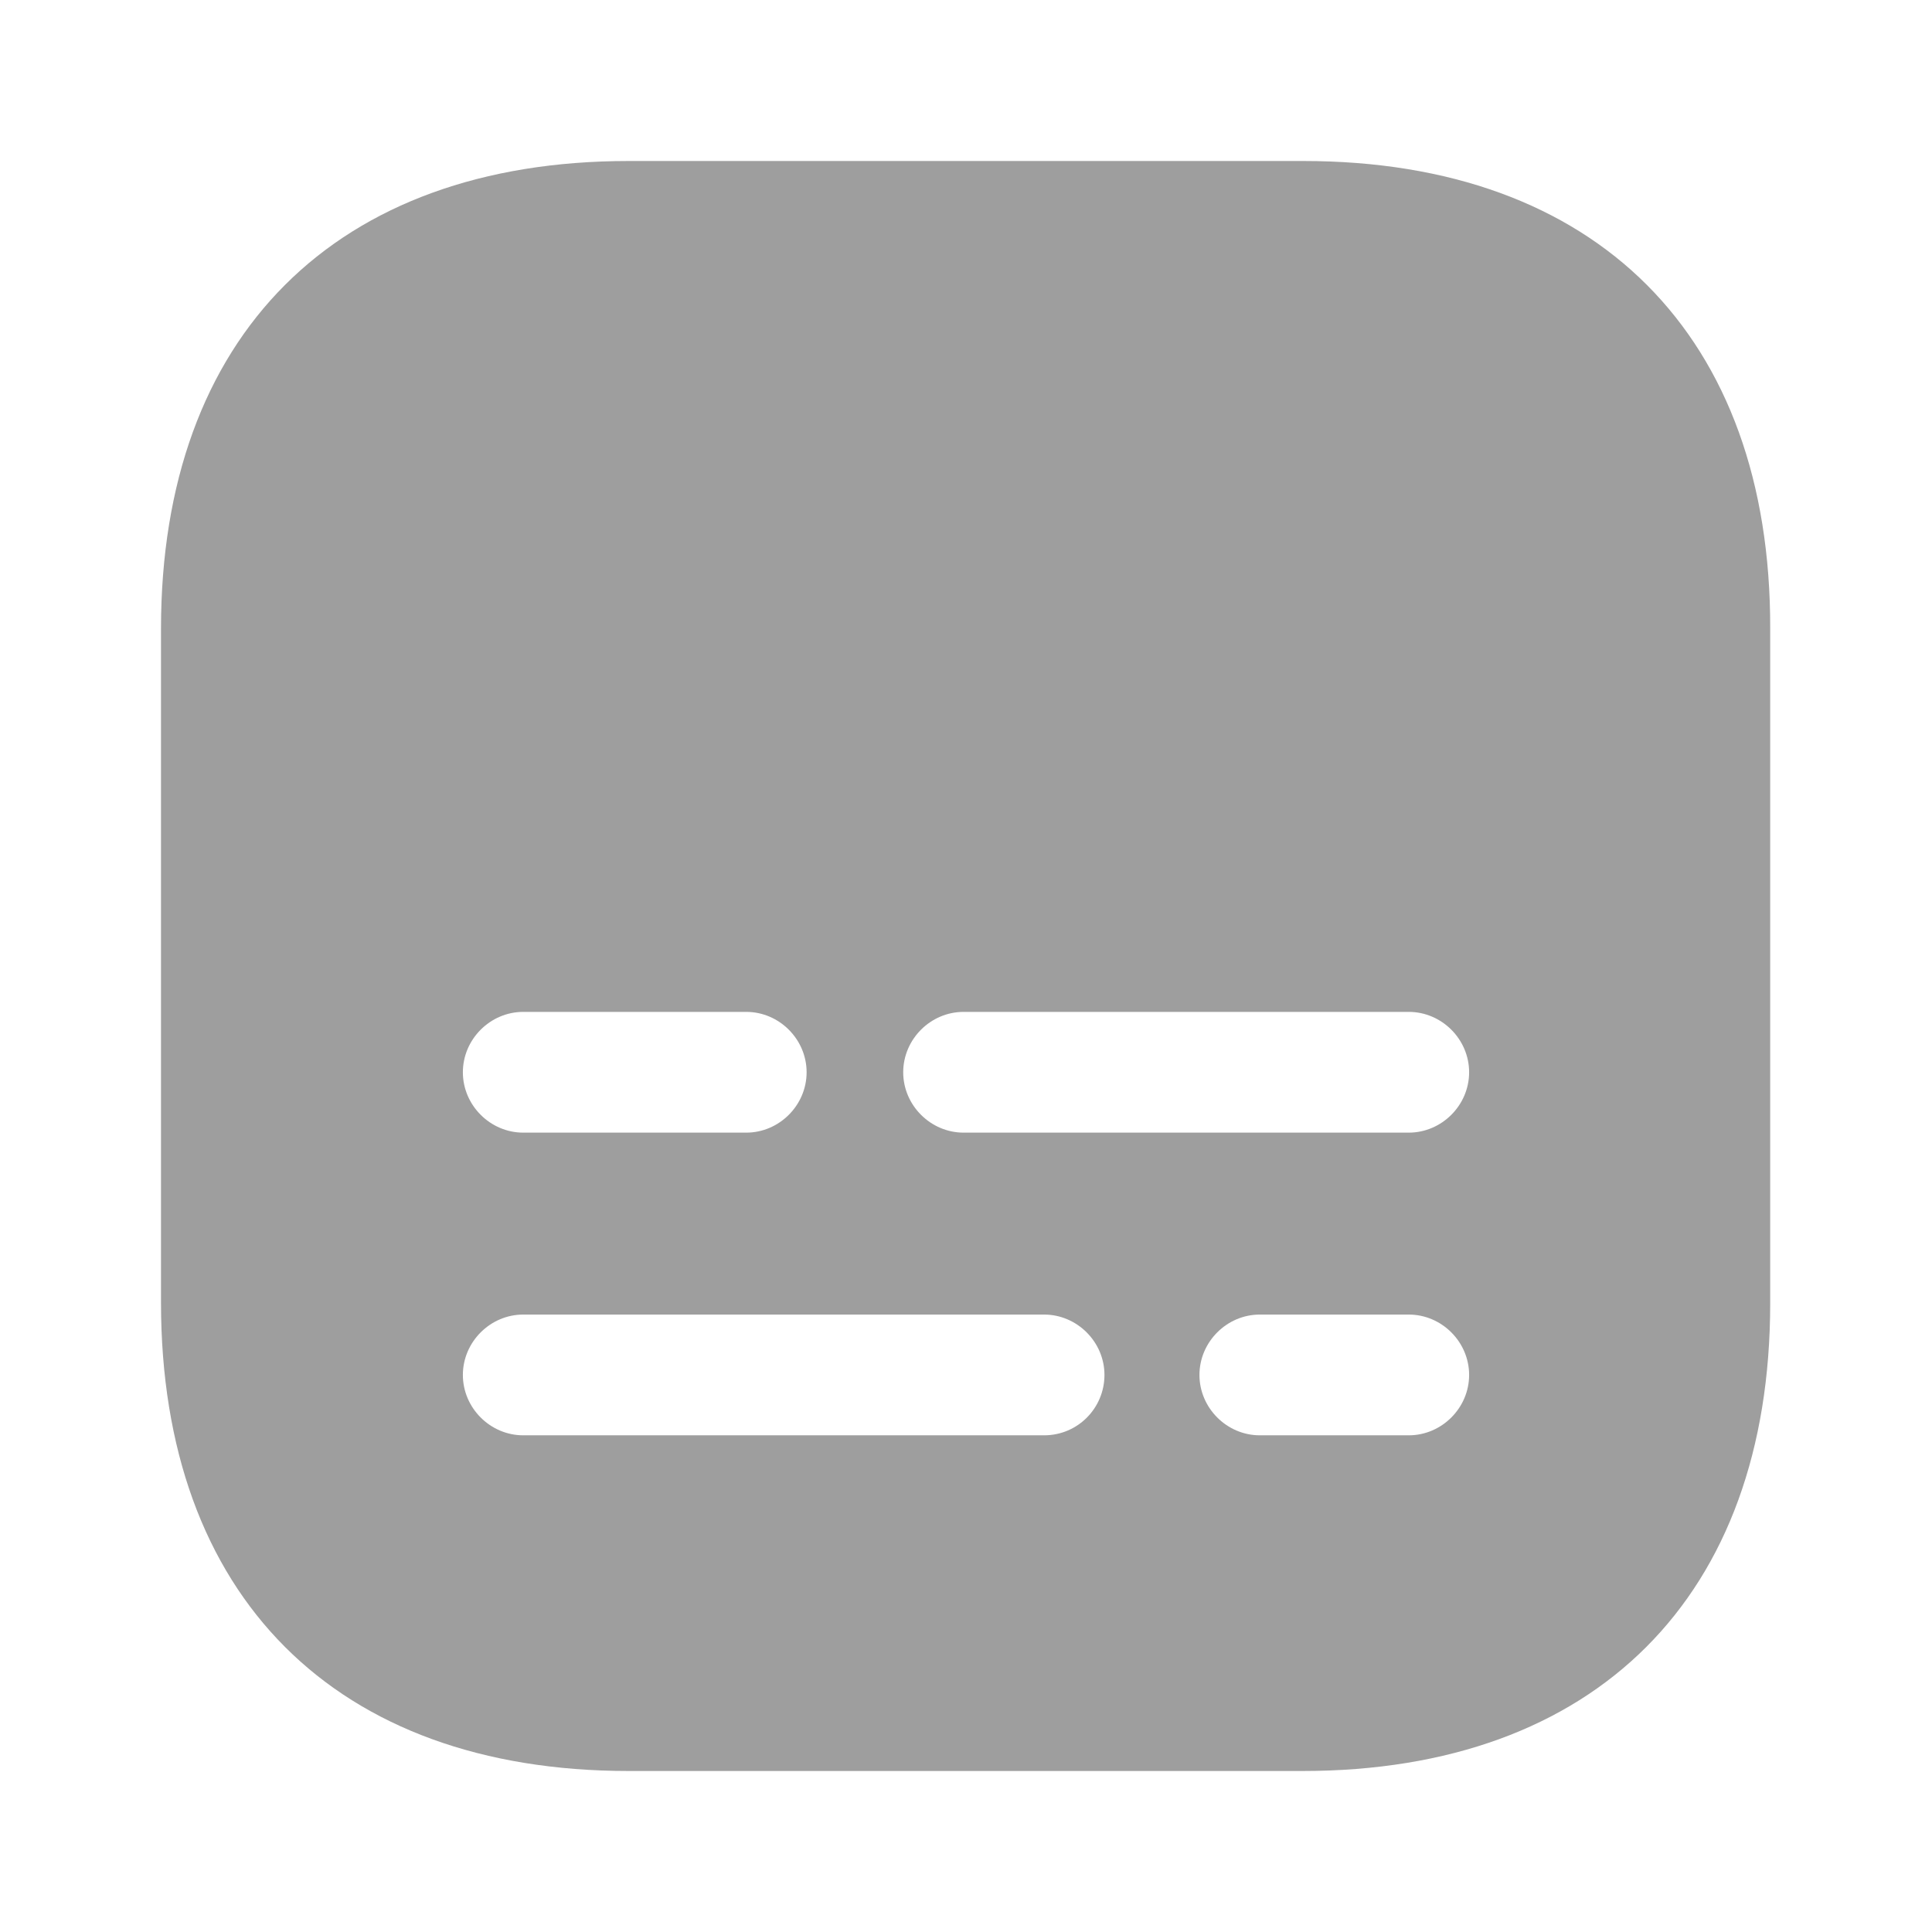
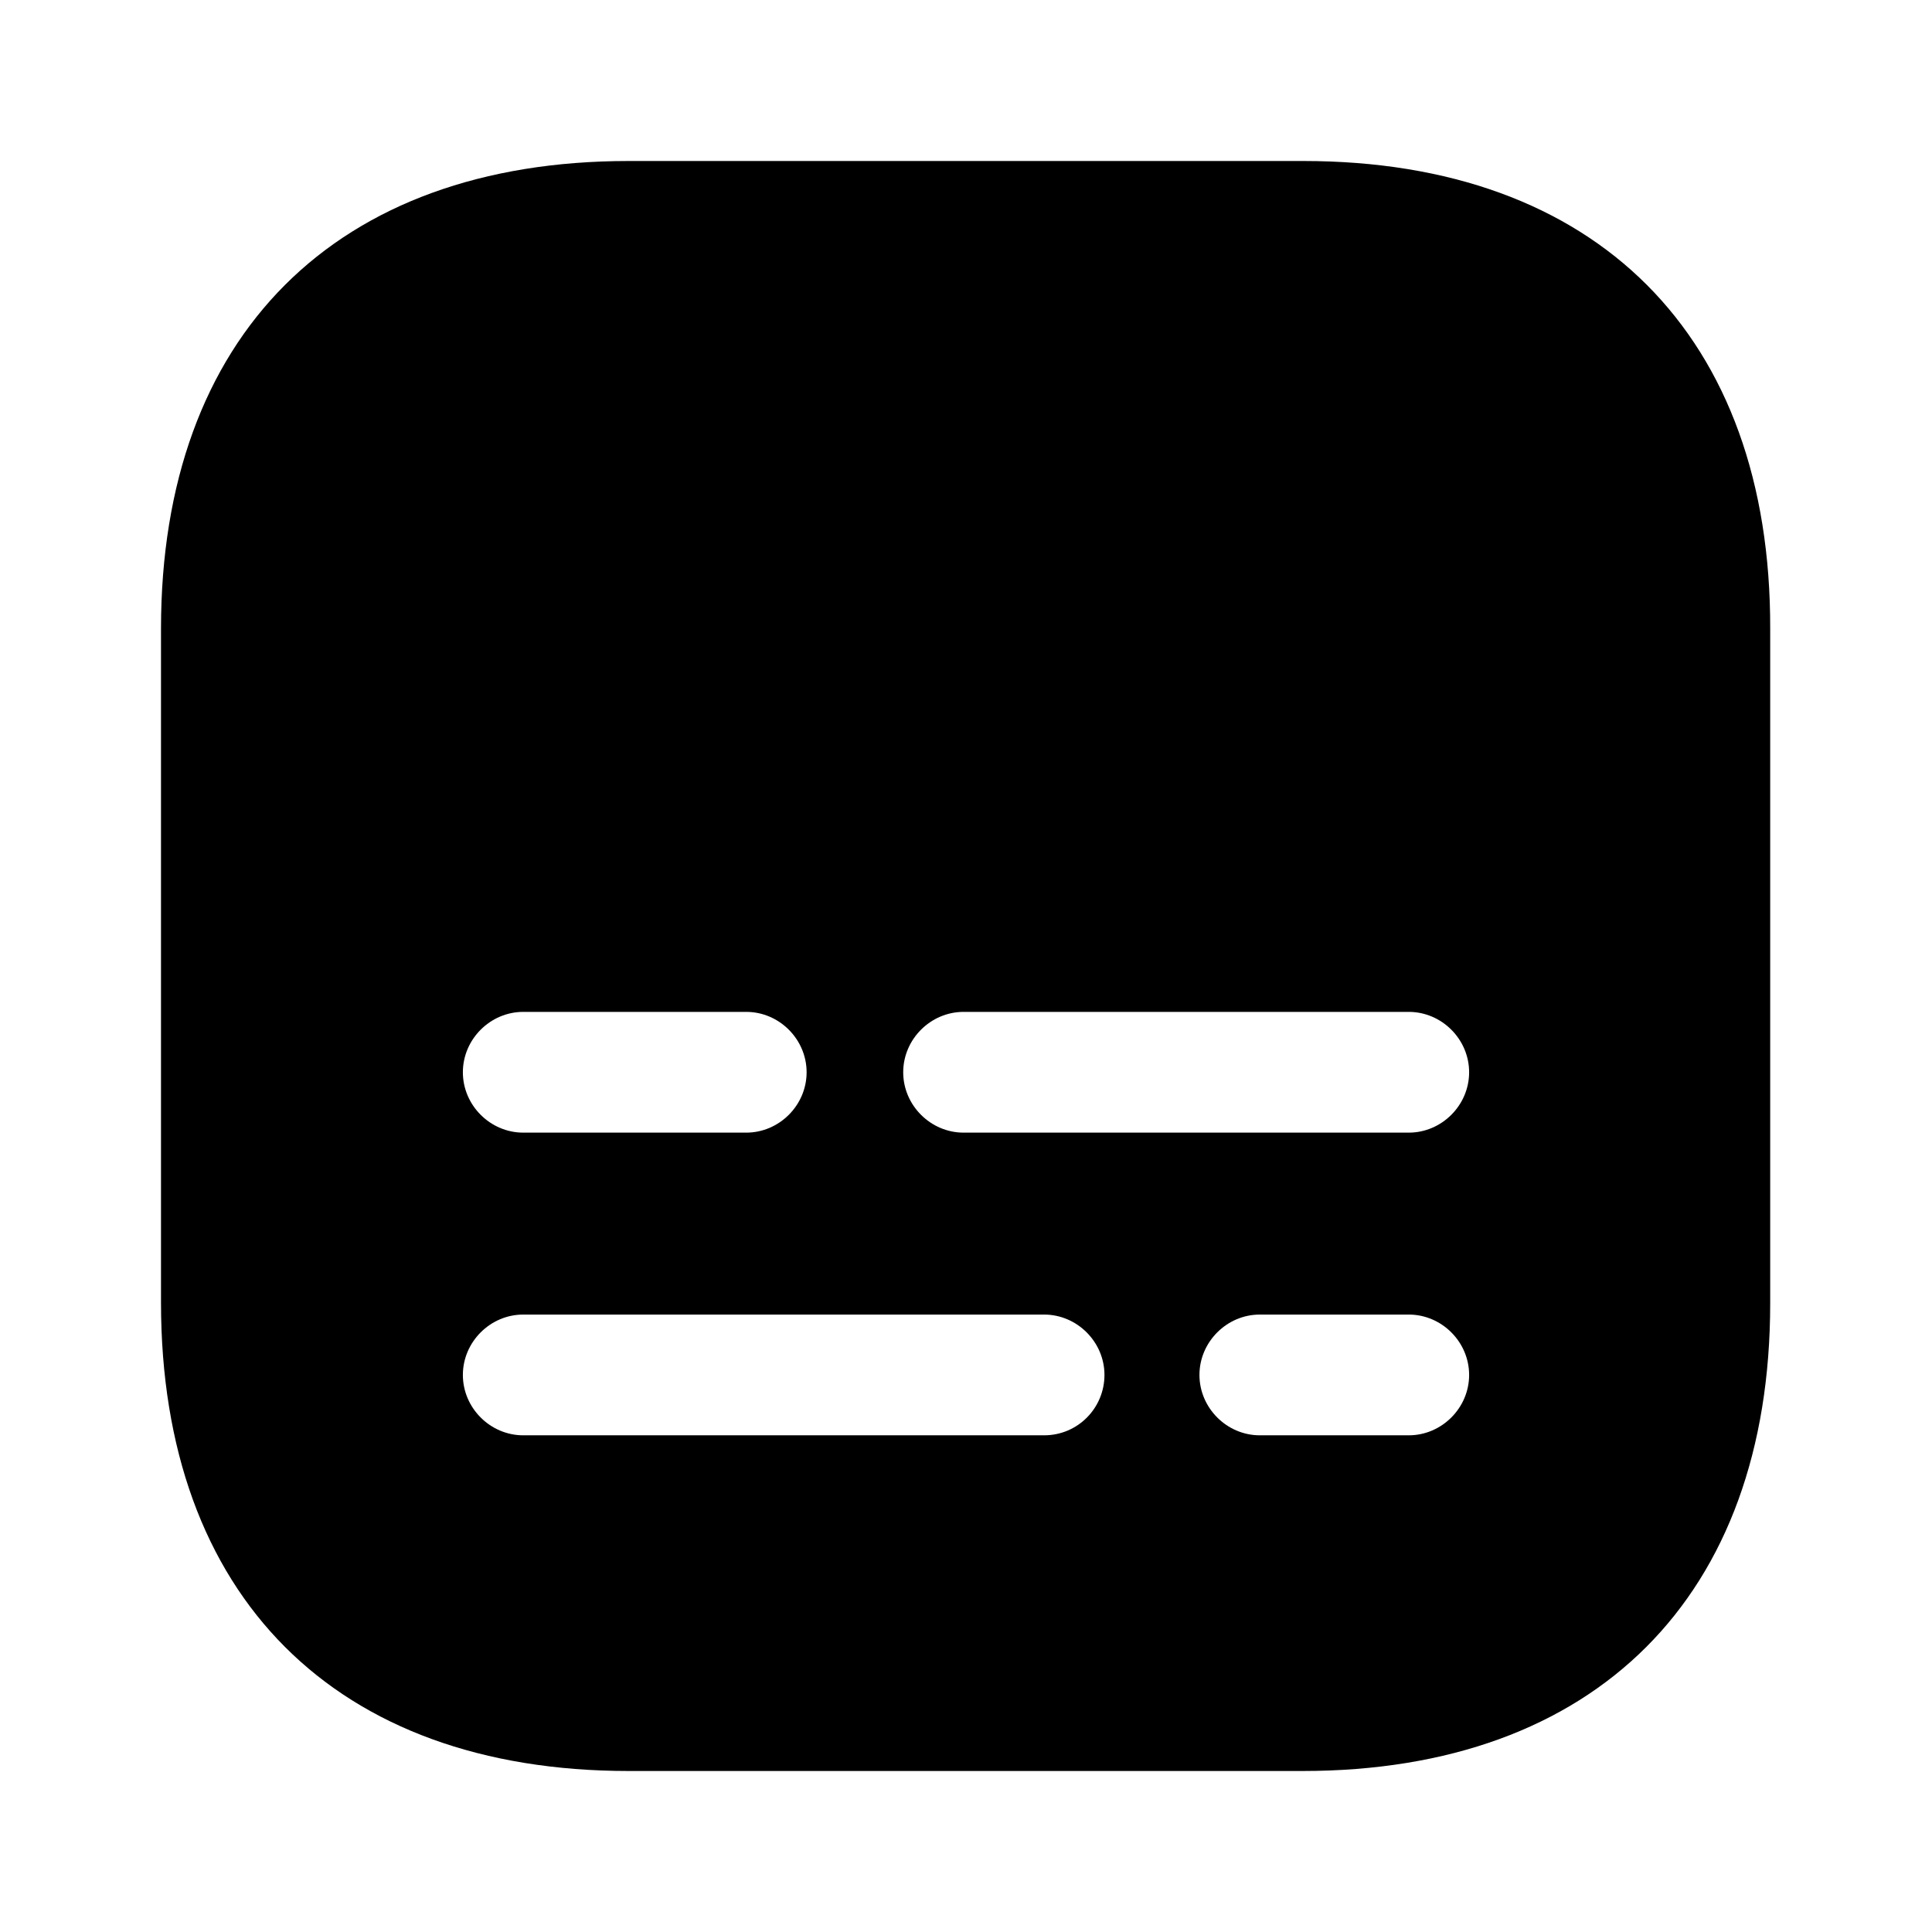
<svg xmlns="http://www.w3.org/2000/svg" width="24" height="24" viewBox="0 0 24 24" fill="none">
-   <path d="M16.19 2H7.81C4.17 2 2 4.17 2 7.81V16.18C2 19.83 4.17 22 7.81 22H16.18C19.82 22 21.99 19.83 21.99 16.19V7.81C22 4.17 19.83 2 16.19 2ZM6.5 12.57H9.27C9.68 12.57 10.02 12.91 10.02 13.32C10.02 13.73 9.68 14.07 9.27 14.07H6.5C6.09 14.07 5.75 13.73 5.75 13.32C5.75 12.91 6.09 12.57 6.5 12.57ZM12.97 17.83H6.5C6.09 17.83 5.75 17.49 5.75 17.08C5.75 16.67 6.09 16.33 6.5 16.33H12.97C13.38 16.33 13.72 16.67 13.72 17.08C13.72 17.49 13.39 17.83 12.97 17.83ZM17.5 17.83H15.65C15.24 17.83 14.9 17.49 14.9 17.08C14.9 16.67 15.24 16.33 15.65 16.33H17.5C17.91 16.33 18.25 16.67 18.25 17.08C18.25 17.49 17.91 17.83 17.5 17.83ZM17.5 14.07H11.97C11.56 14.07 11.22 13.73 11.22 13.32C11.22 12.91 11.56 12.57 11.97 12.57H17.5C17.91 12.57 18.25 12.91 18.25 13.32C18.25 13.73 17.91 14.07 17.5 14.07Z" fill="#9E9E9E" />
+   <path d="M16.19 2H7.81C4.17 2 2 4.17 2 7.81V16.18C2 19.83 4.17 22 7.81 22H16.18C19.82 22 21.99 19.83 21.99 16.19V7.81C22 4.17 19.83 2 16.19 2ZM6.5 12.57H9.27C9.68 12.57 10.02 12.91 10.02 13.32C10.02 13.73 9.68 14.07 9.27 14.07H6.5C6.09 14.07 5.75 13.73 5.75 13.32C5.75 12.91 6.09 12.57 6.5 12.57ZM12.97 17.83H6.5C6.09 17.83 5.75 17.49 5.75 17.08C5.75 16.67 6.09 16.33 6.5 16.33H12.97C13.38 16.33 13.72 16.67 13.72 17.08C13.72 17.49 13.39 17.83 12.97 17.83ZM17.5 17.83H15.65C15.24 17.83 14.9 17.49 14.9 17.08C14.9 16.67 15.24 16.33 15.65 16.33H17.5C17.91 16.33 18.25 16.67 18.25 17.08C18.25 17.49 17.91 17.83 17.5 17.83ZM17.5 14.07H11.97C11.56 14.07 11.22 13.73 11.22 13.32C11.22 12.91 11.56 12.57 11.97 12.57H17.5C17.91 12.57 18.25 12.91 18.25 13.32C18.25 13.73 17.91 14.07 17.5 14.07Z" fill="currentColor" />
</svg>
